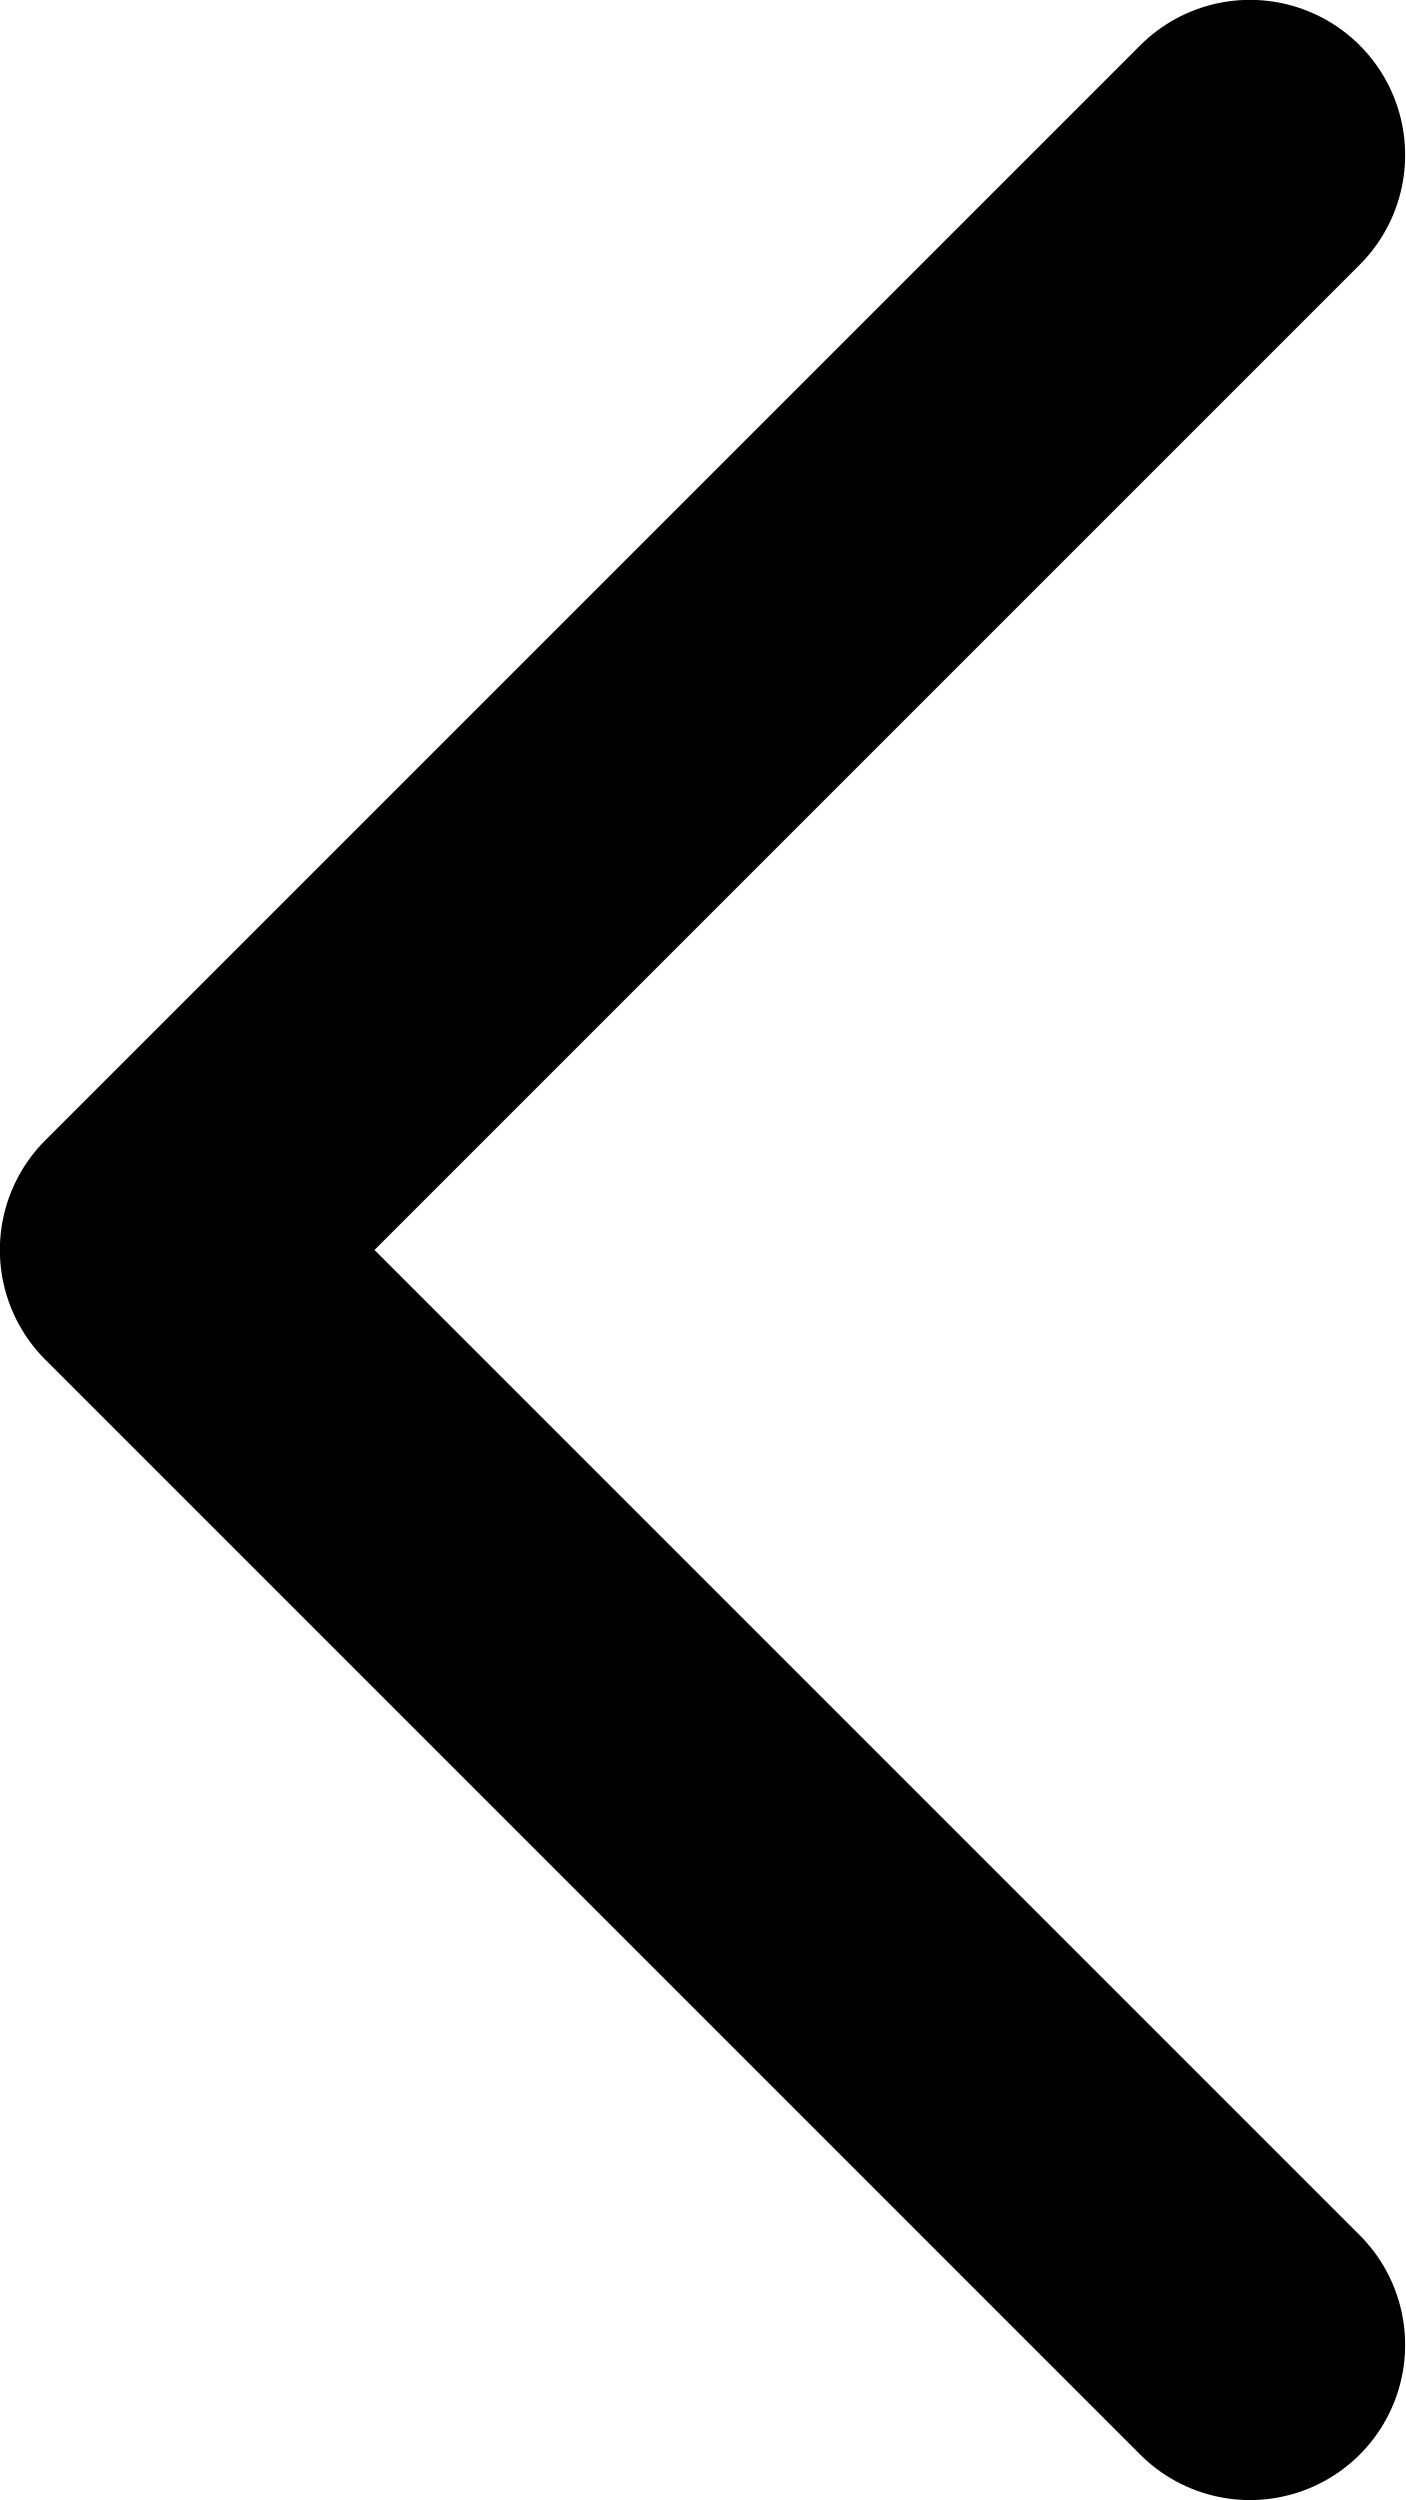
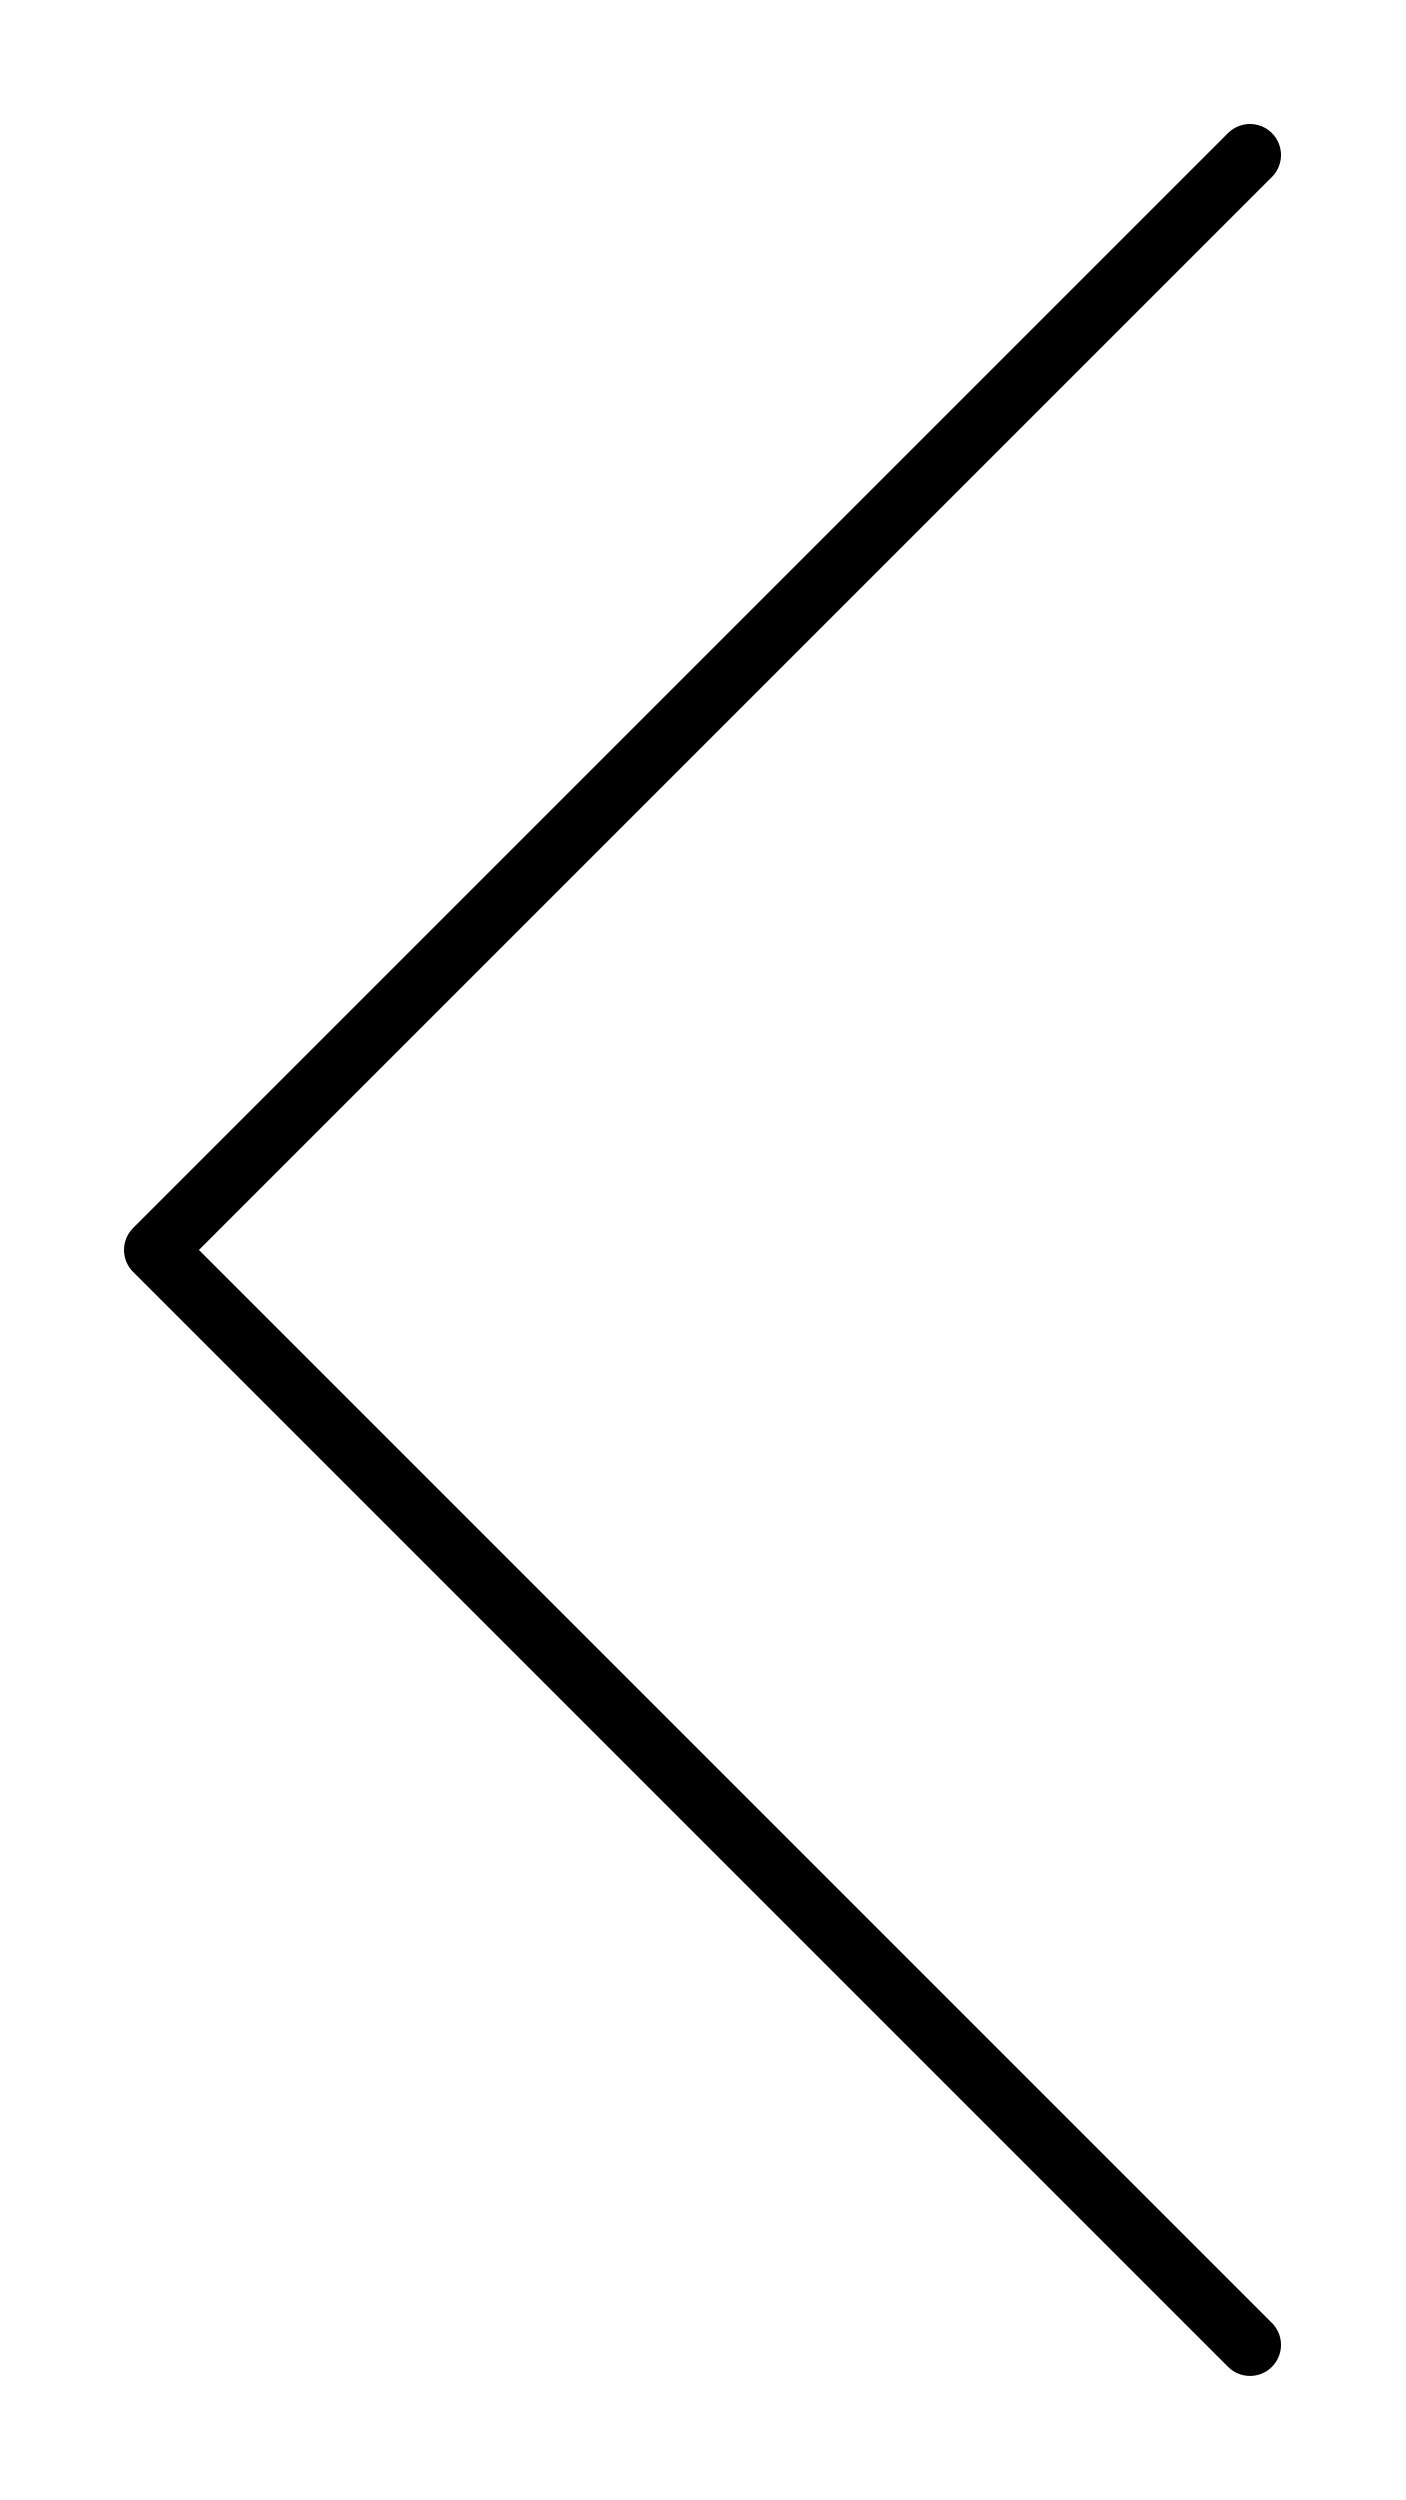
<svg xmlns="http://www.w3.org/2000/svg" width="6.792mm" height="12.083mm" viewBox="0 0 6.792 12.083" version="1.1" id="svg5">
  <defs id="defs2" />
  <g id="layer1" transform="translate(-83.91667,-68.04167)">
    <g id="g1280" />
-     <path style="fill:none;stroke:#000000;stroke-width:1.5;stroke-linecap:round;stroke-linejoin:round;stroke-miterlimit:4;stroke-dasharray:none;stroke-opacity:1" d="m 89.958,79.375 -5.292,-5.292 5.292,-5.292" id="path3479" />
+     <path style="fill:none;stroke:#000000;stroke-width:0.3;stroke-linecap:round;stroke-linejoin:round;stroke-miterlimit:4;stroke-dasharray:none;stroke-opacity:1" d="m 89.958,79.375 -5.292,-5.292 5.292,-5.292" id="path3479" />
  </g>
</svg>
